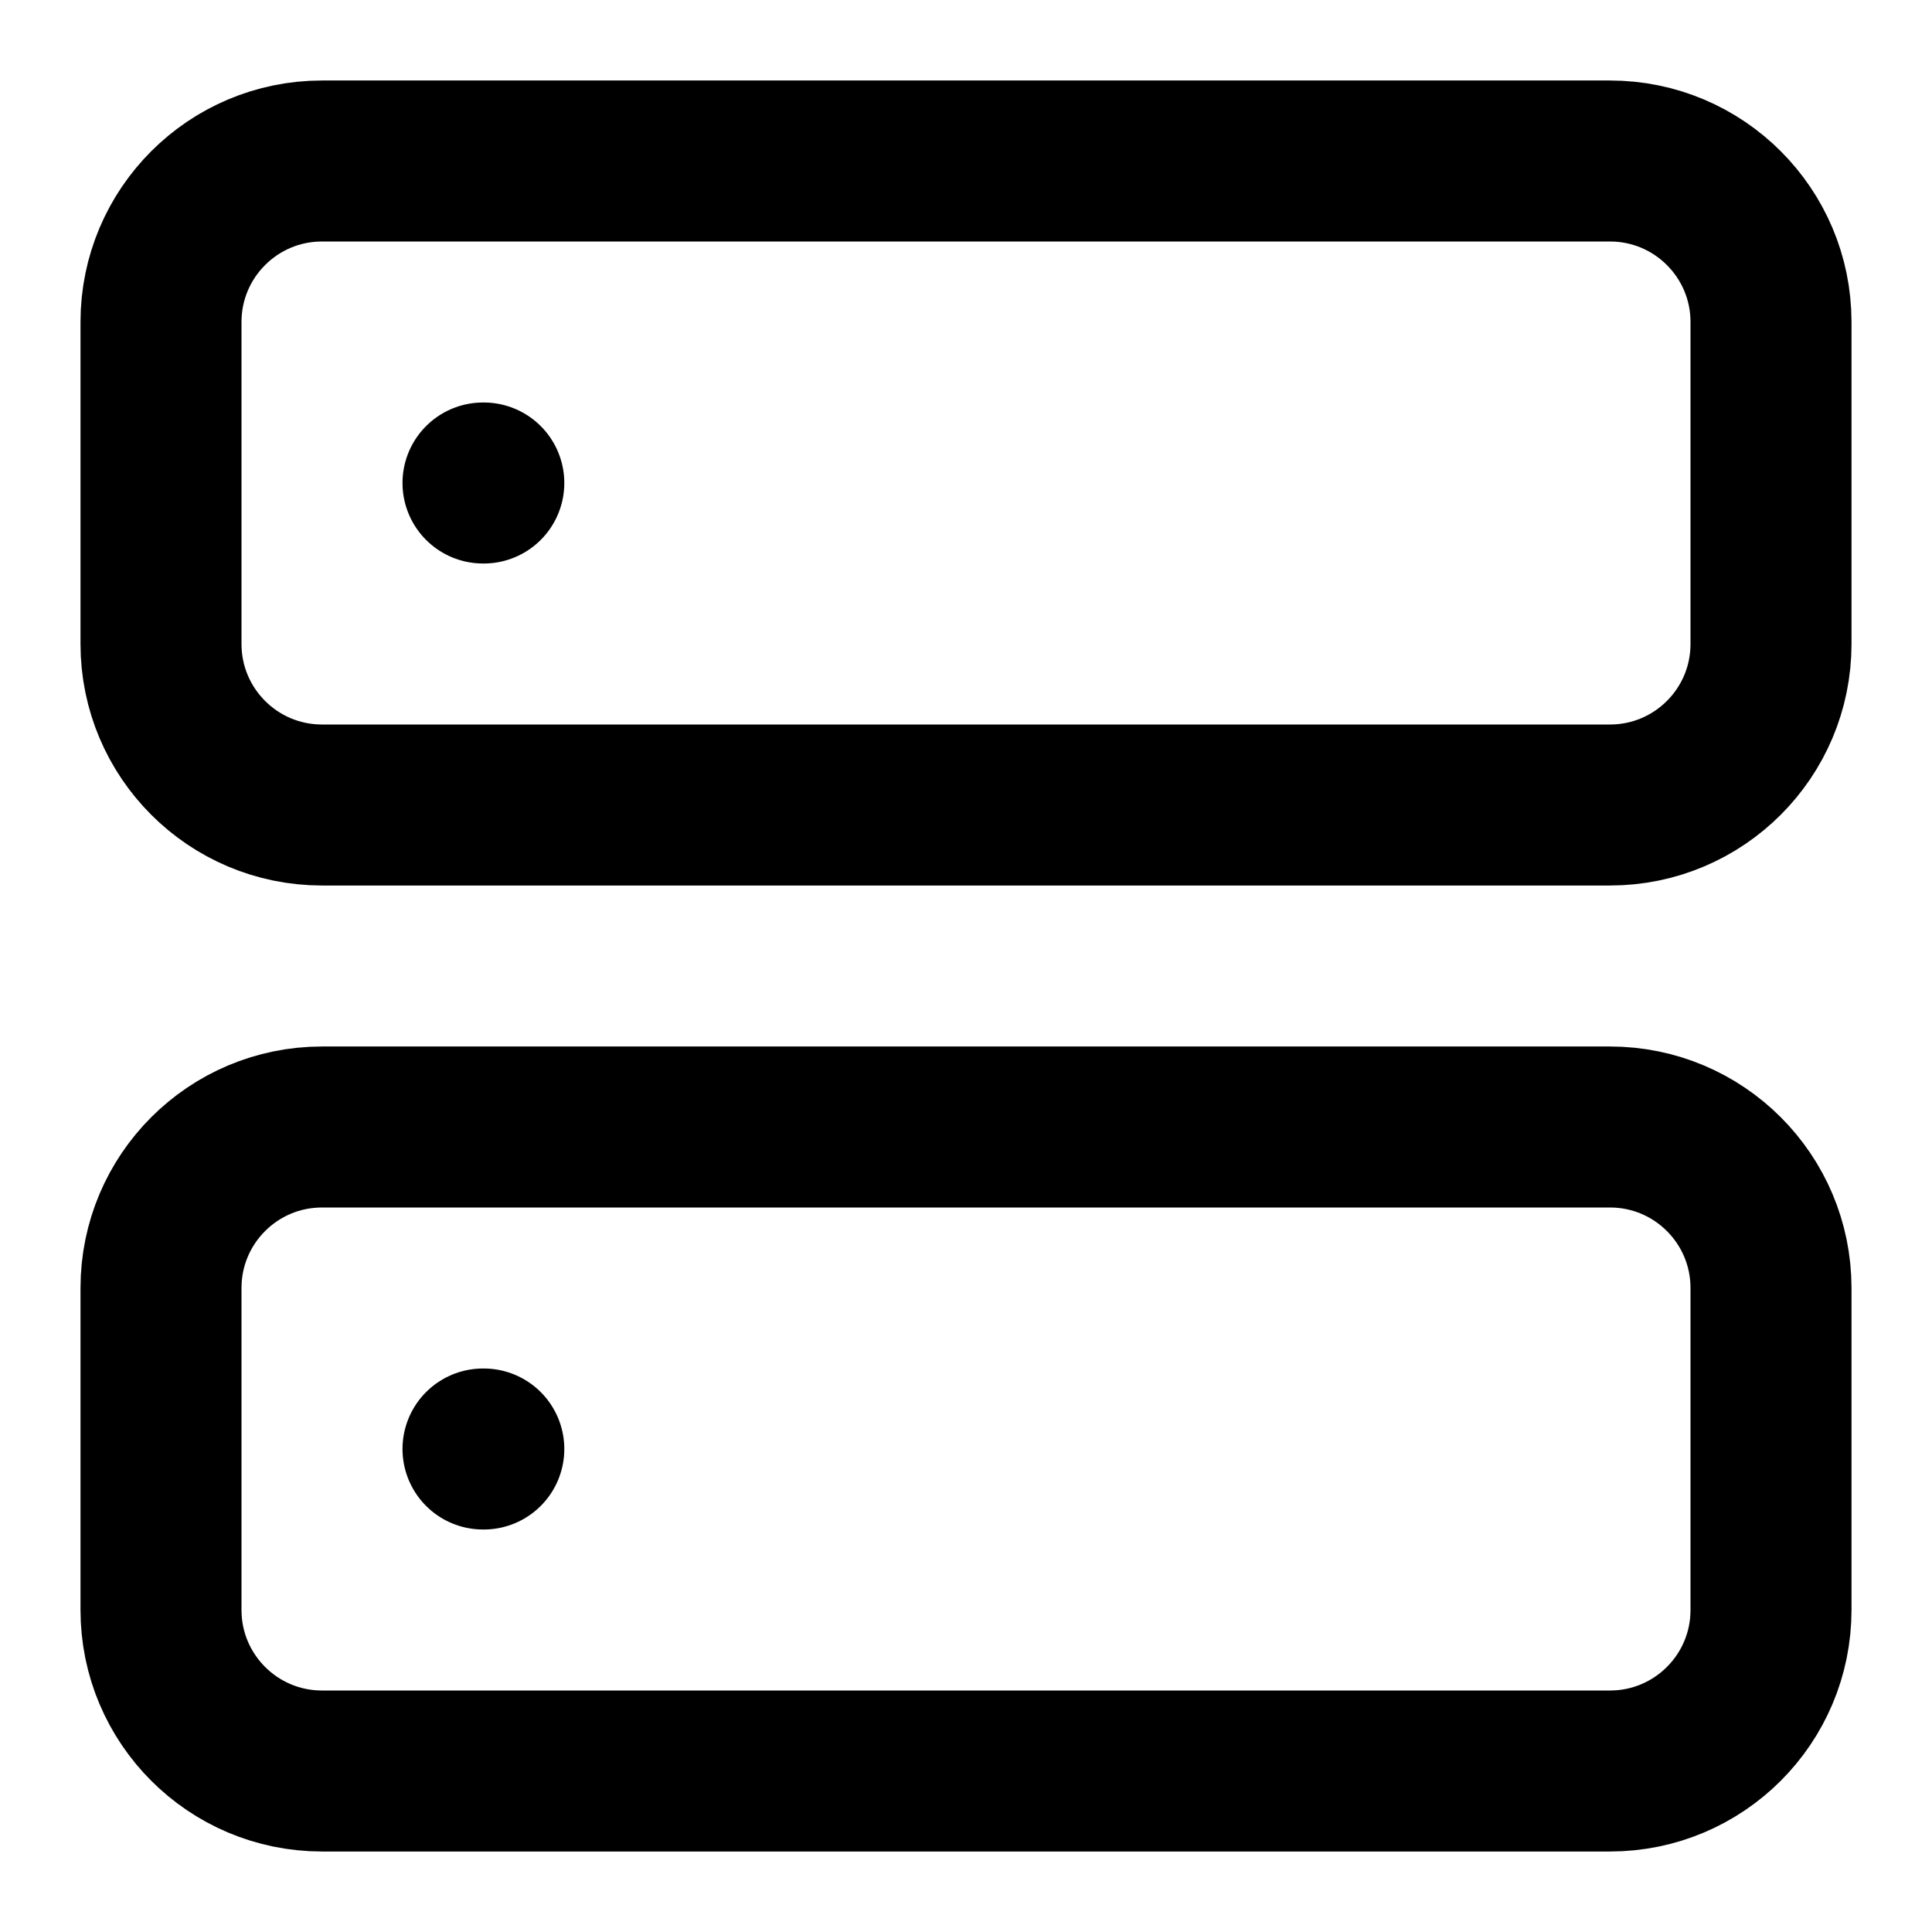
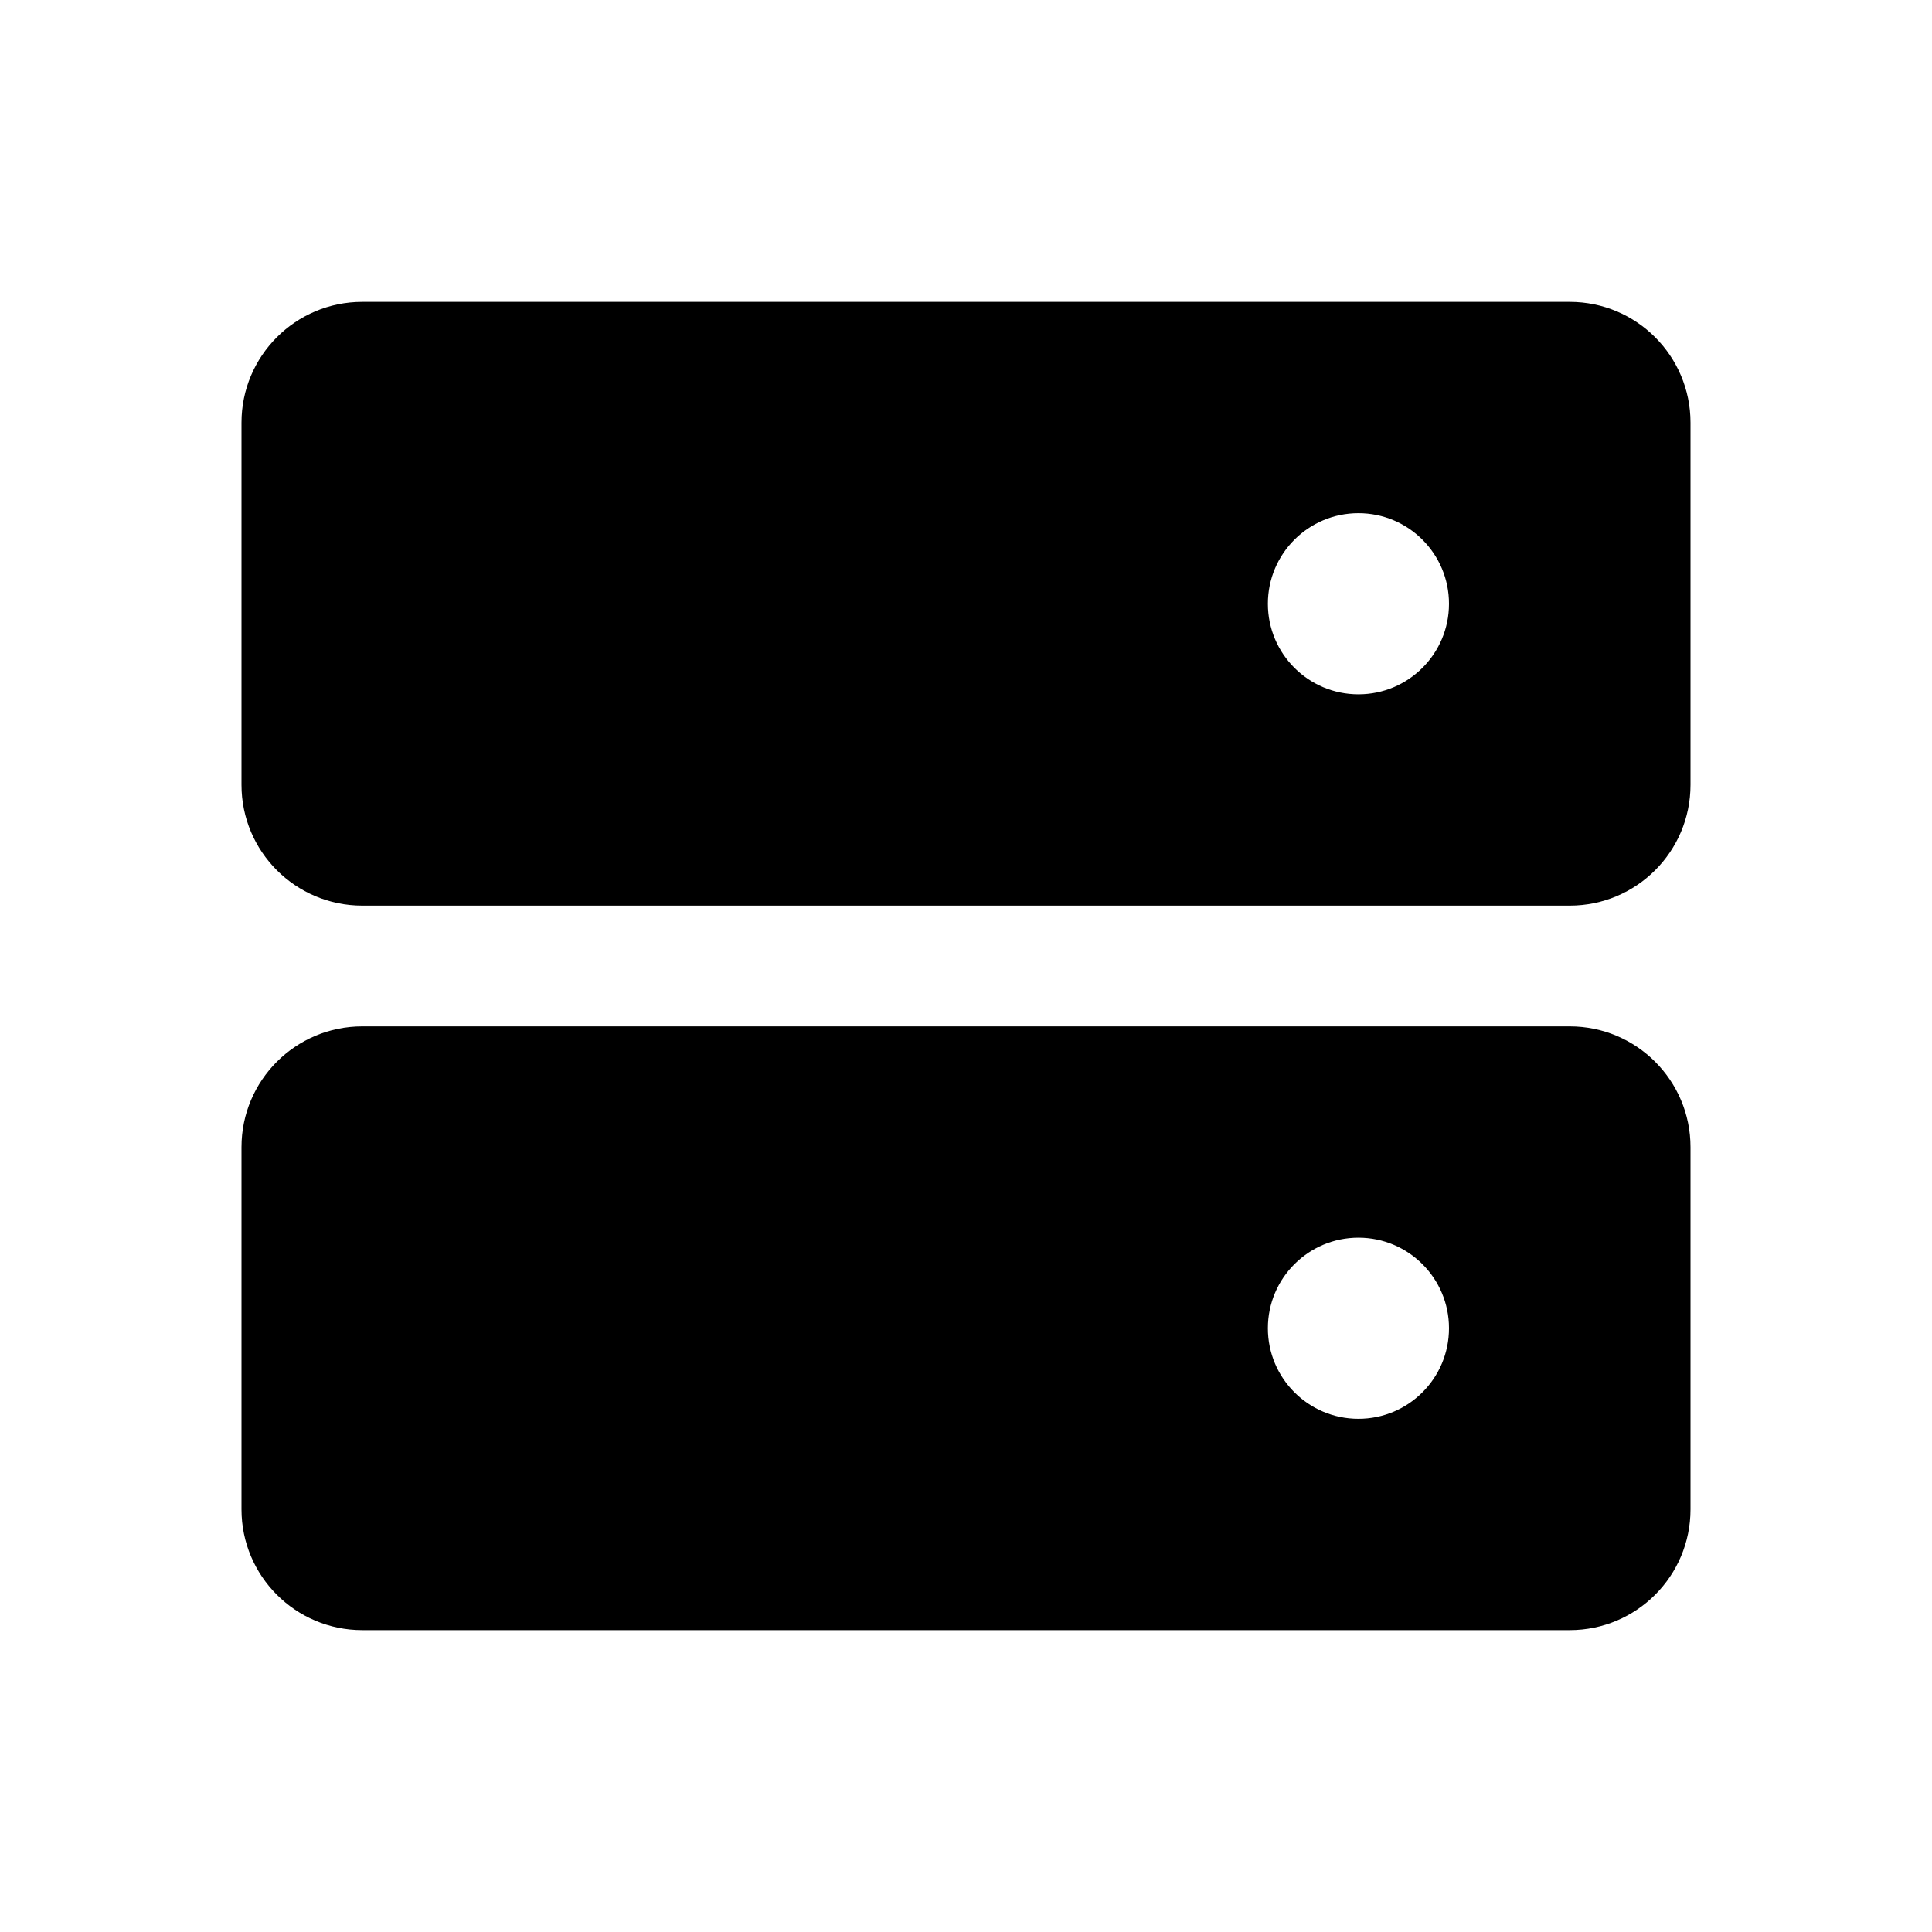
- <svg xmlns="http://www.w3.org/2000/svg" width="24" height="24" viewBox="0 0 24 24" fill="none" stroke="#000000" stroke-width="2" stroke-linecap="round" stroke-linejoin="round">
-   <rect width="20" height="8" x="2" y="2" rx="2" ry="2" />
-   <rect width="20" height="8" x="2" y="14" rx="2" ry="2" />
-   <line x1="6" x2="6.01" y1="6" y2="6" />
-   <line x1="6" x2="6.01" y1="18" y2="18" />
+ <svg xmlns="http://www.w3.org/2000/svg" width="256" height="256" viewBox="0 0 256 256" fill="#000000">
+   <path d="M208,40H48A16,16,0,0,0,32,56v48a16,16,0,0,0,16,16H208a16,16,0,0,0,16-16V56A16,16,0,0,0,208,40ZM180,92a12,12,0,1,1,12-12A12,12,0,0,1,180,92Z" />
+   <path d="M208,136H48a16,16,0,0,0-16,16v48a16,16,0,0,0,16,16H208a16,16,0,0,0,16-16V152A16,16,0,0,0,208,136Zm-28,52a12,12,0,1,1,12-12A12,12,0,0,1,180,188Z" />
</svg>
